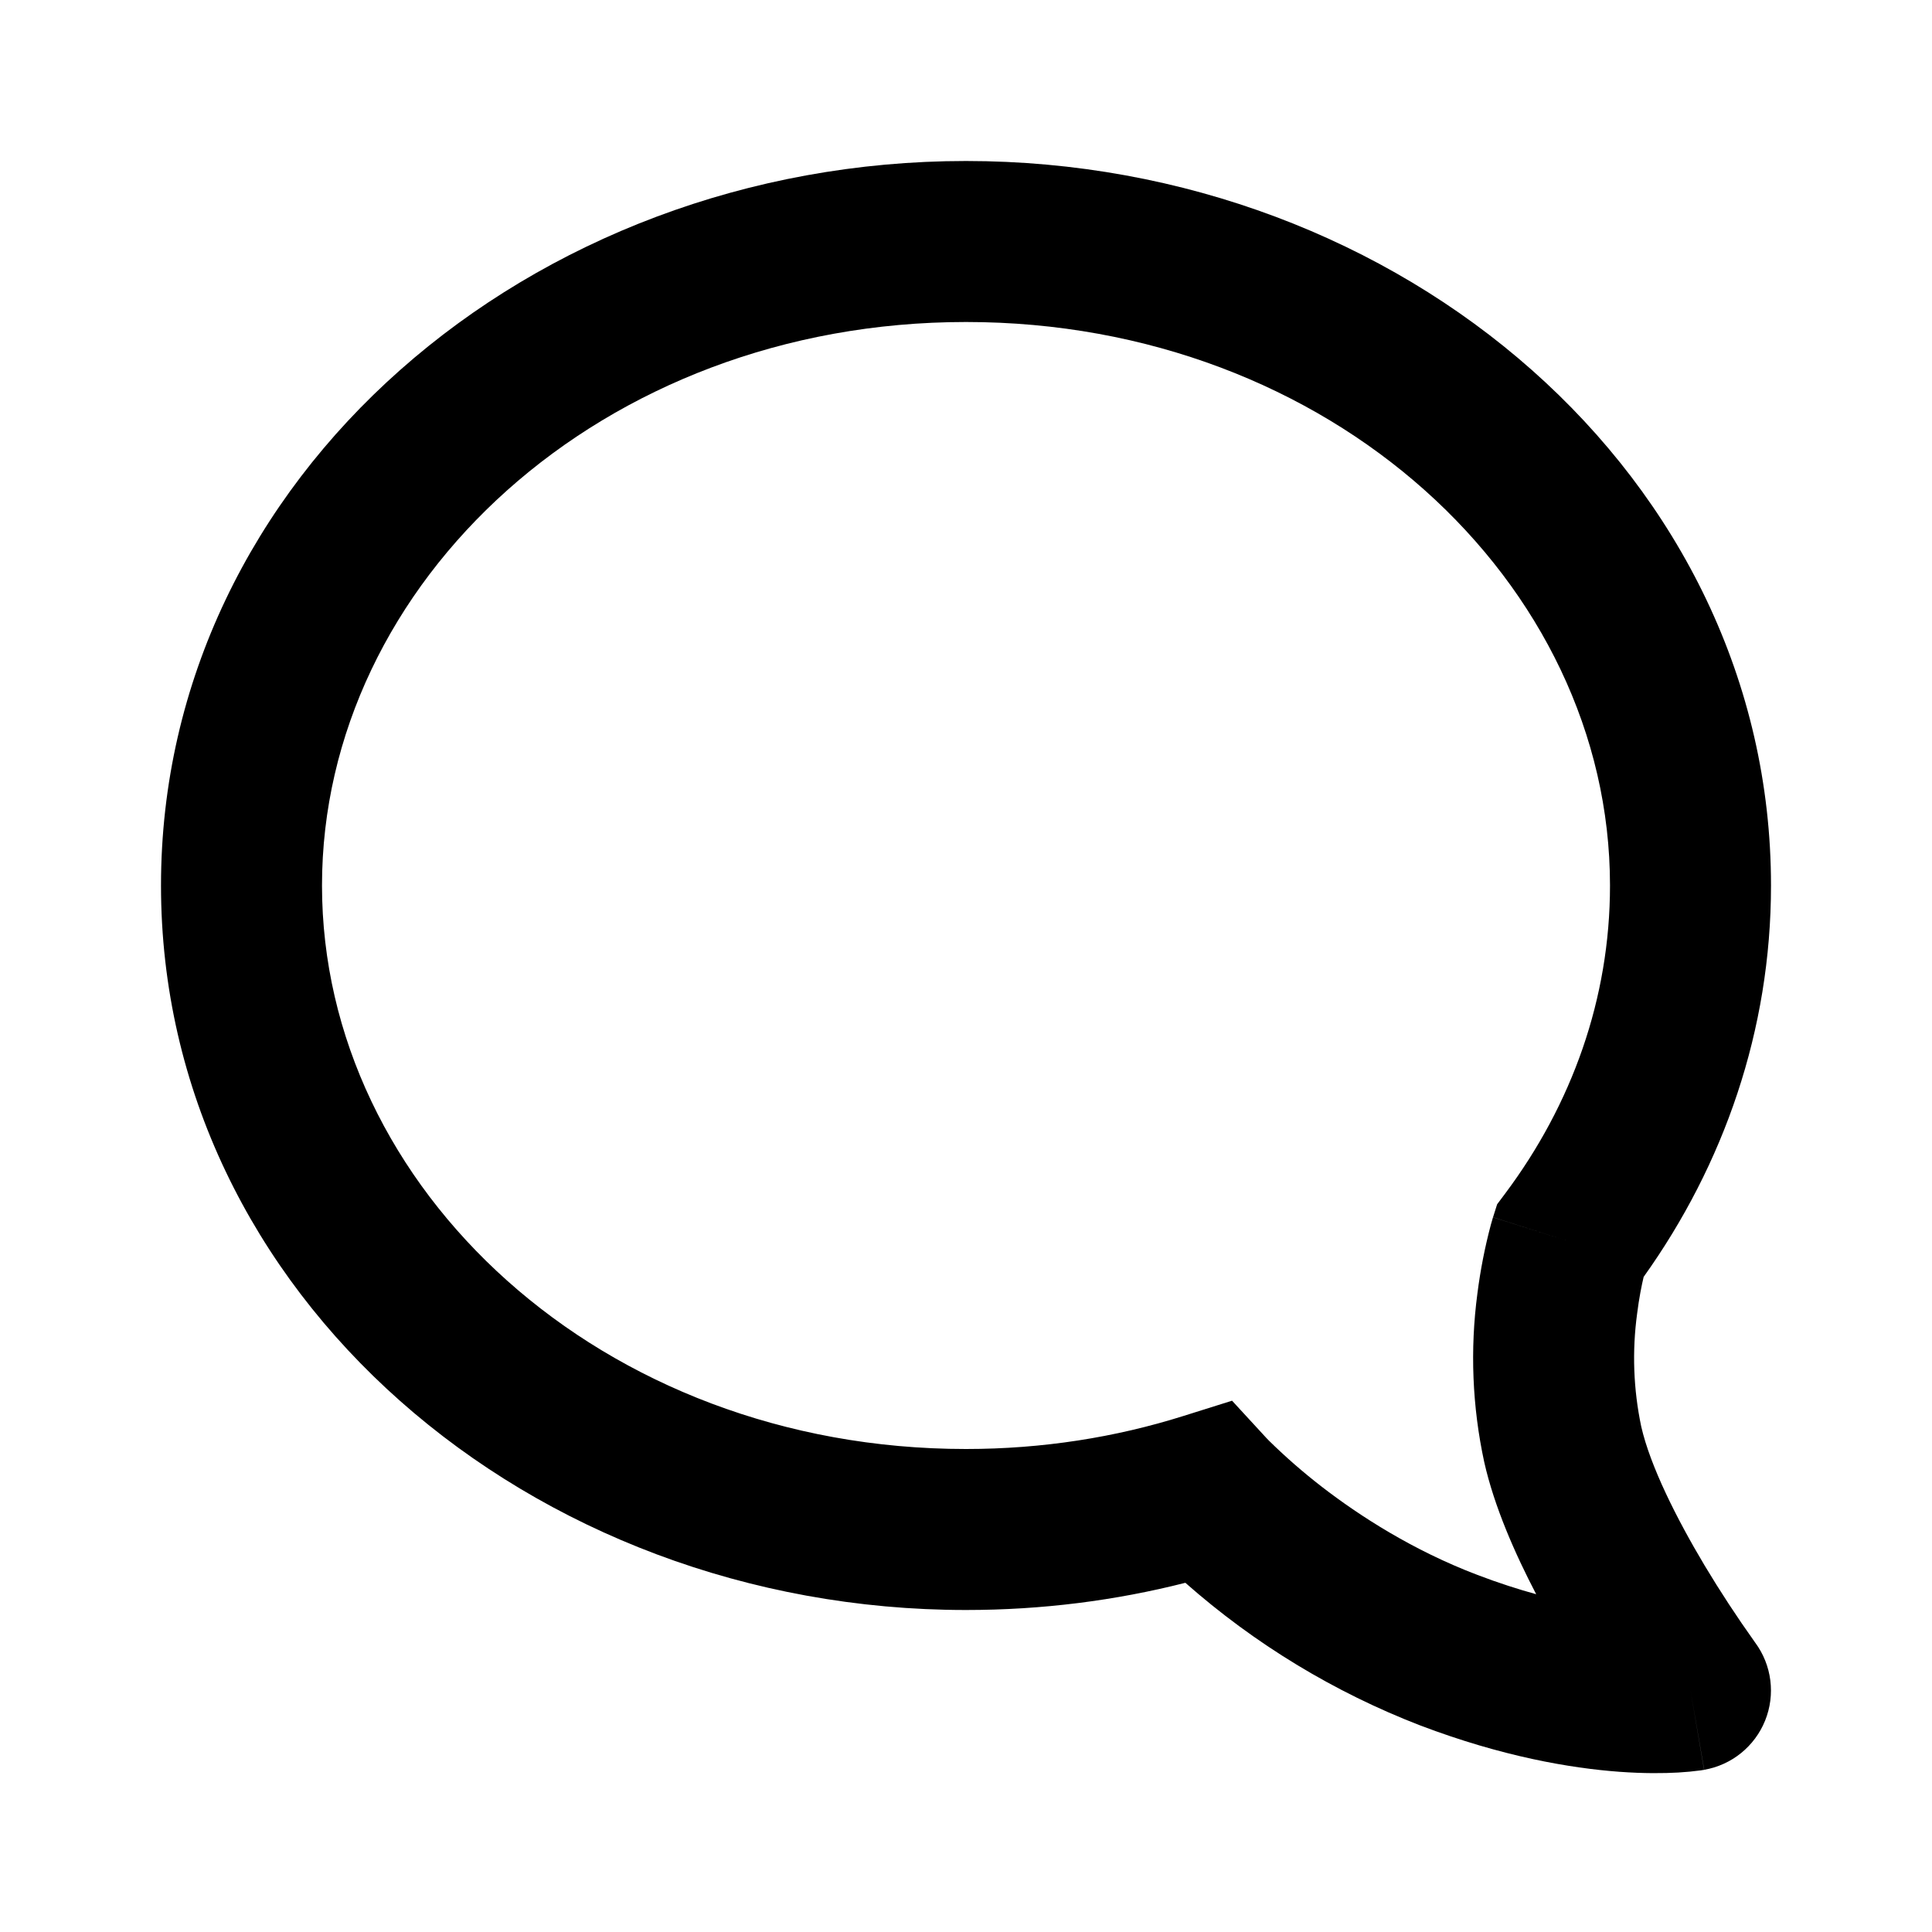
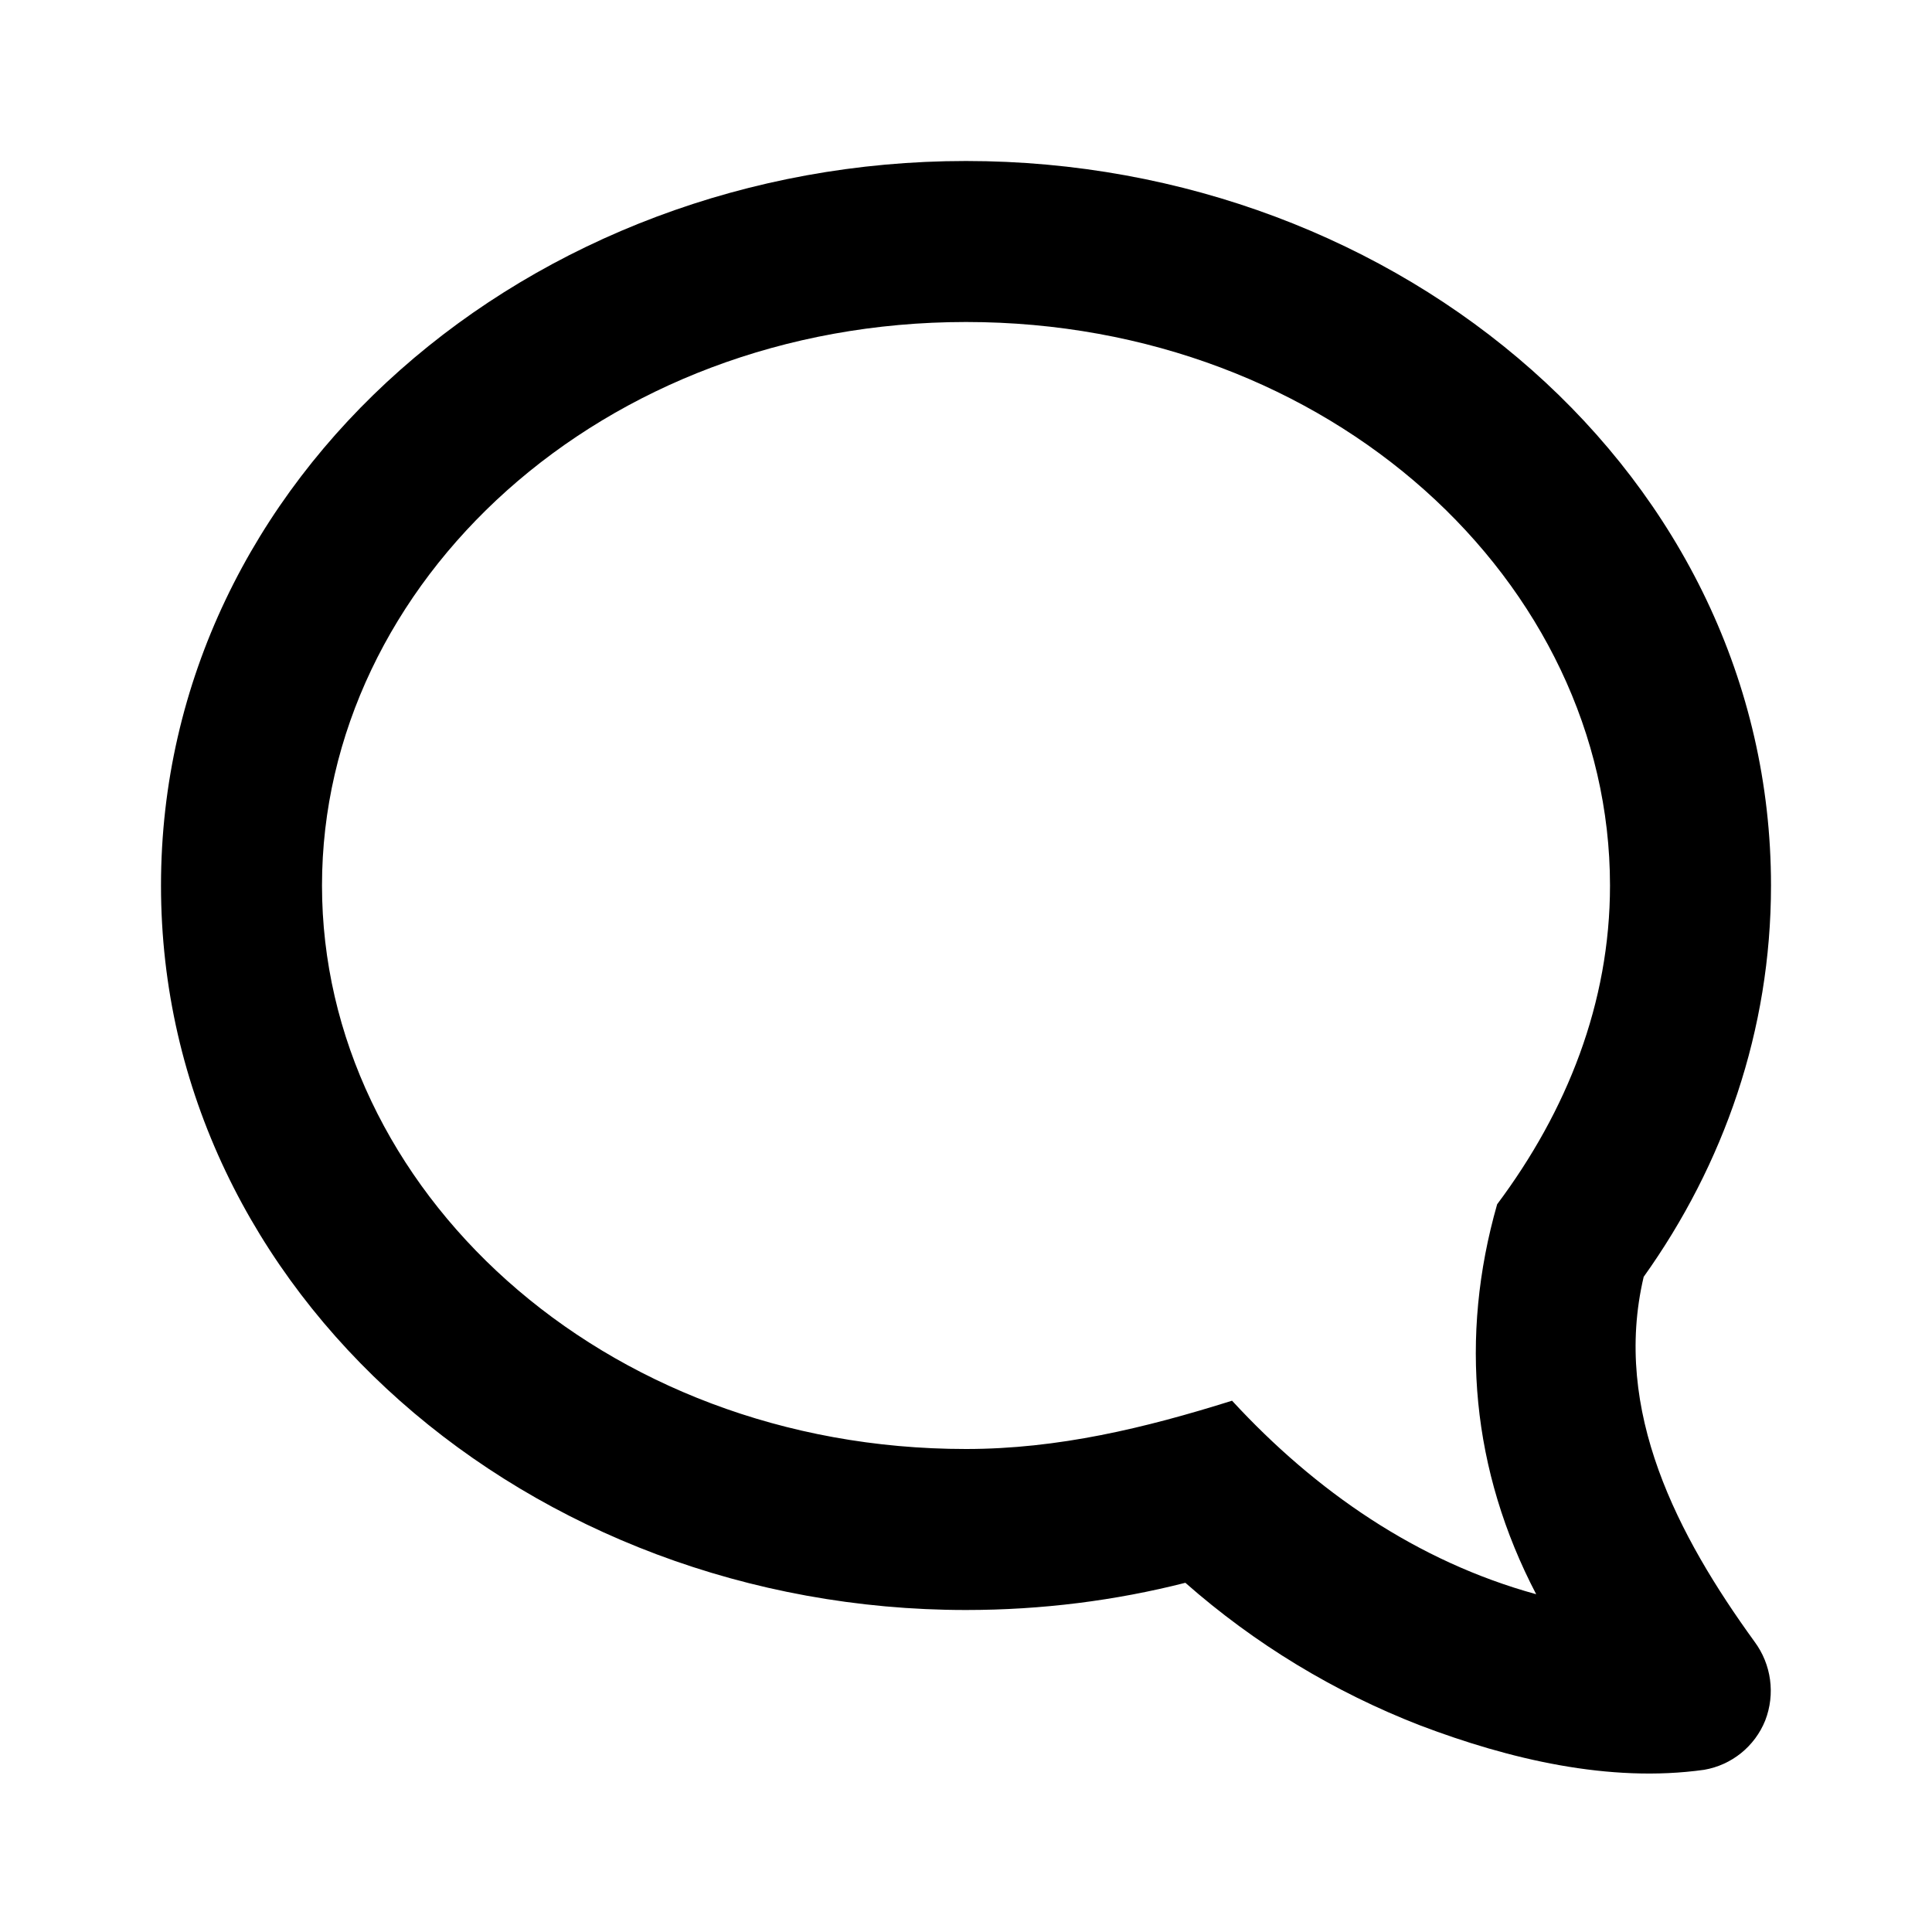
<svg xmlns="http://www.w3.org/2000/svg" width="24" height="24" fill="none">
-   <path fill-rule="evenodd" clip-rule="evenodd" d="M12 4c-4.532 0-8 3.241-8 7 0 3.758 3.468 7 8 7 .95 0 1.859-.145 2.7-.41l.605-.19.428.465.004.004.028.029a7.32 7.32 0 0 0 .655.571c.466.36 1.13.79 1.935 1.096.26.099.503.177.728.239-.265-.508-.52-1.087-.645-1.64a6.106 6.106 0 0 1-.085-2.097 6.501 6.501 0 0 1 .168-.857l.017-.059.005-.018.002-.007.001-.003v-.001s.001-.001.954.302l-.953-.303.051-.161.101-.135C19.527 13.718 20 12.405 20 11c0-3.759-3.468-7-8-7zm8.418 11.862C21.414 14.467 22 12.798 22 11c0-5.078-4.591-9-10-9S2 5.922 2 11c0 5.078 4.591 9 10 9 .943 0 1.857-.117 2.725-.338a9.674 9.674 0 0 0 2.92 1.773c1.017.386 1.863.53 2.474.575.305.022.55.019.728.009a3.703 3.703 0 0 0 .283-.027l.023-.004.01-.001.003-.001h.003L21 21l.17.985a1 1 0 0 0 .635-1.578l-.002-.002-.008-.012a14.42 14.42 0 0 1-.619-.945c-.35-.586-.676-1.236-.788-1.727a4.11 4.11 0 0 1-.051-1.403c.024-.193.056-.35.081-.456zm.036-.138v-.002.001z" fill="#000" />
+   <path fill-rule="evenodd" clip-rule="evenodd" d="M20.418 15.862C21.414 14.467 22 12.798 22 11c0-5.078-4.591-9-10-9S2 5.922 2 11c0 5.078 4.591 9 10 9 .943 0 1.857-.117 2.725-.338a9.738 9.738 0 0 0 2.92 1.773c1.096.416 2.344.716 3.525.55a1 1 0 0 0 .758-.612 1.022 1.022 0 0 0-.133-.98c-.952-1.314-1.768-2.864-1.377-4.53zM12 4c-4.532 0-8 3.241-8 7 0 3.758 3.468 7 8 7 1.146 0 2.222-.26 3.305-.6 1.036 1.124 2.298 1.997 3.778 2.404-.802-1.535-.956-3.196-.485-4.844C19.464 13.803 20 12.46 20 11c0-3.759-3.468-7-8-7z" fill="#000" />
</svg>
